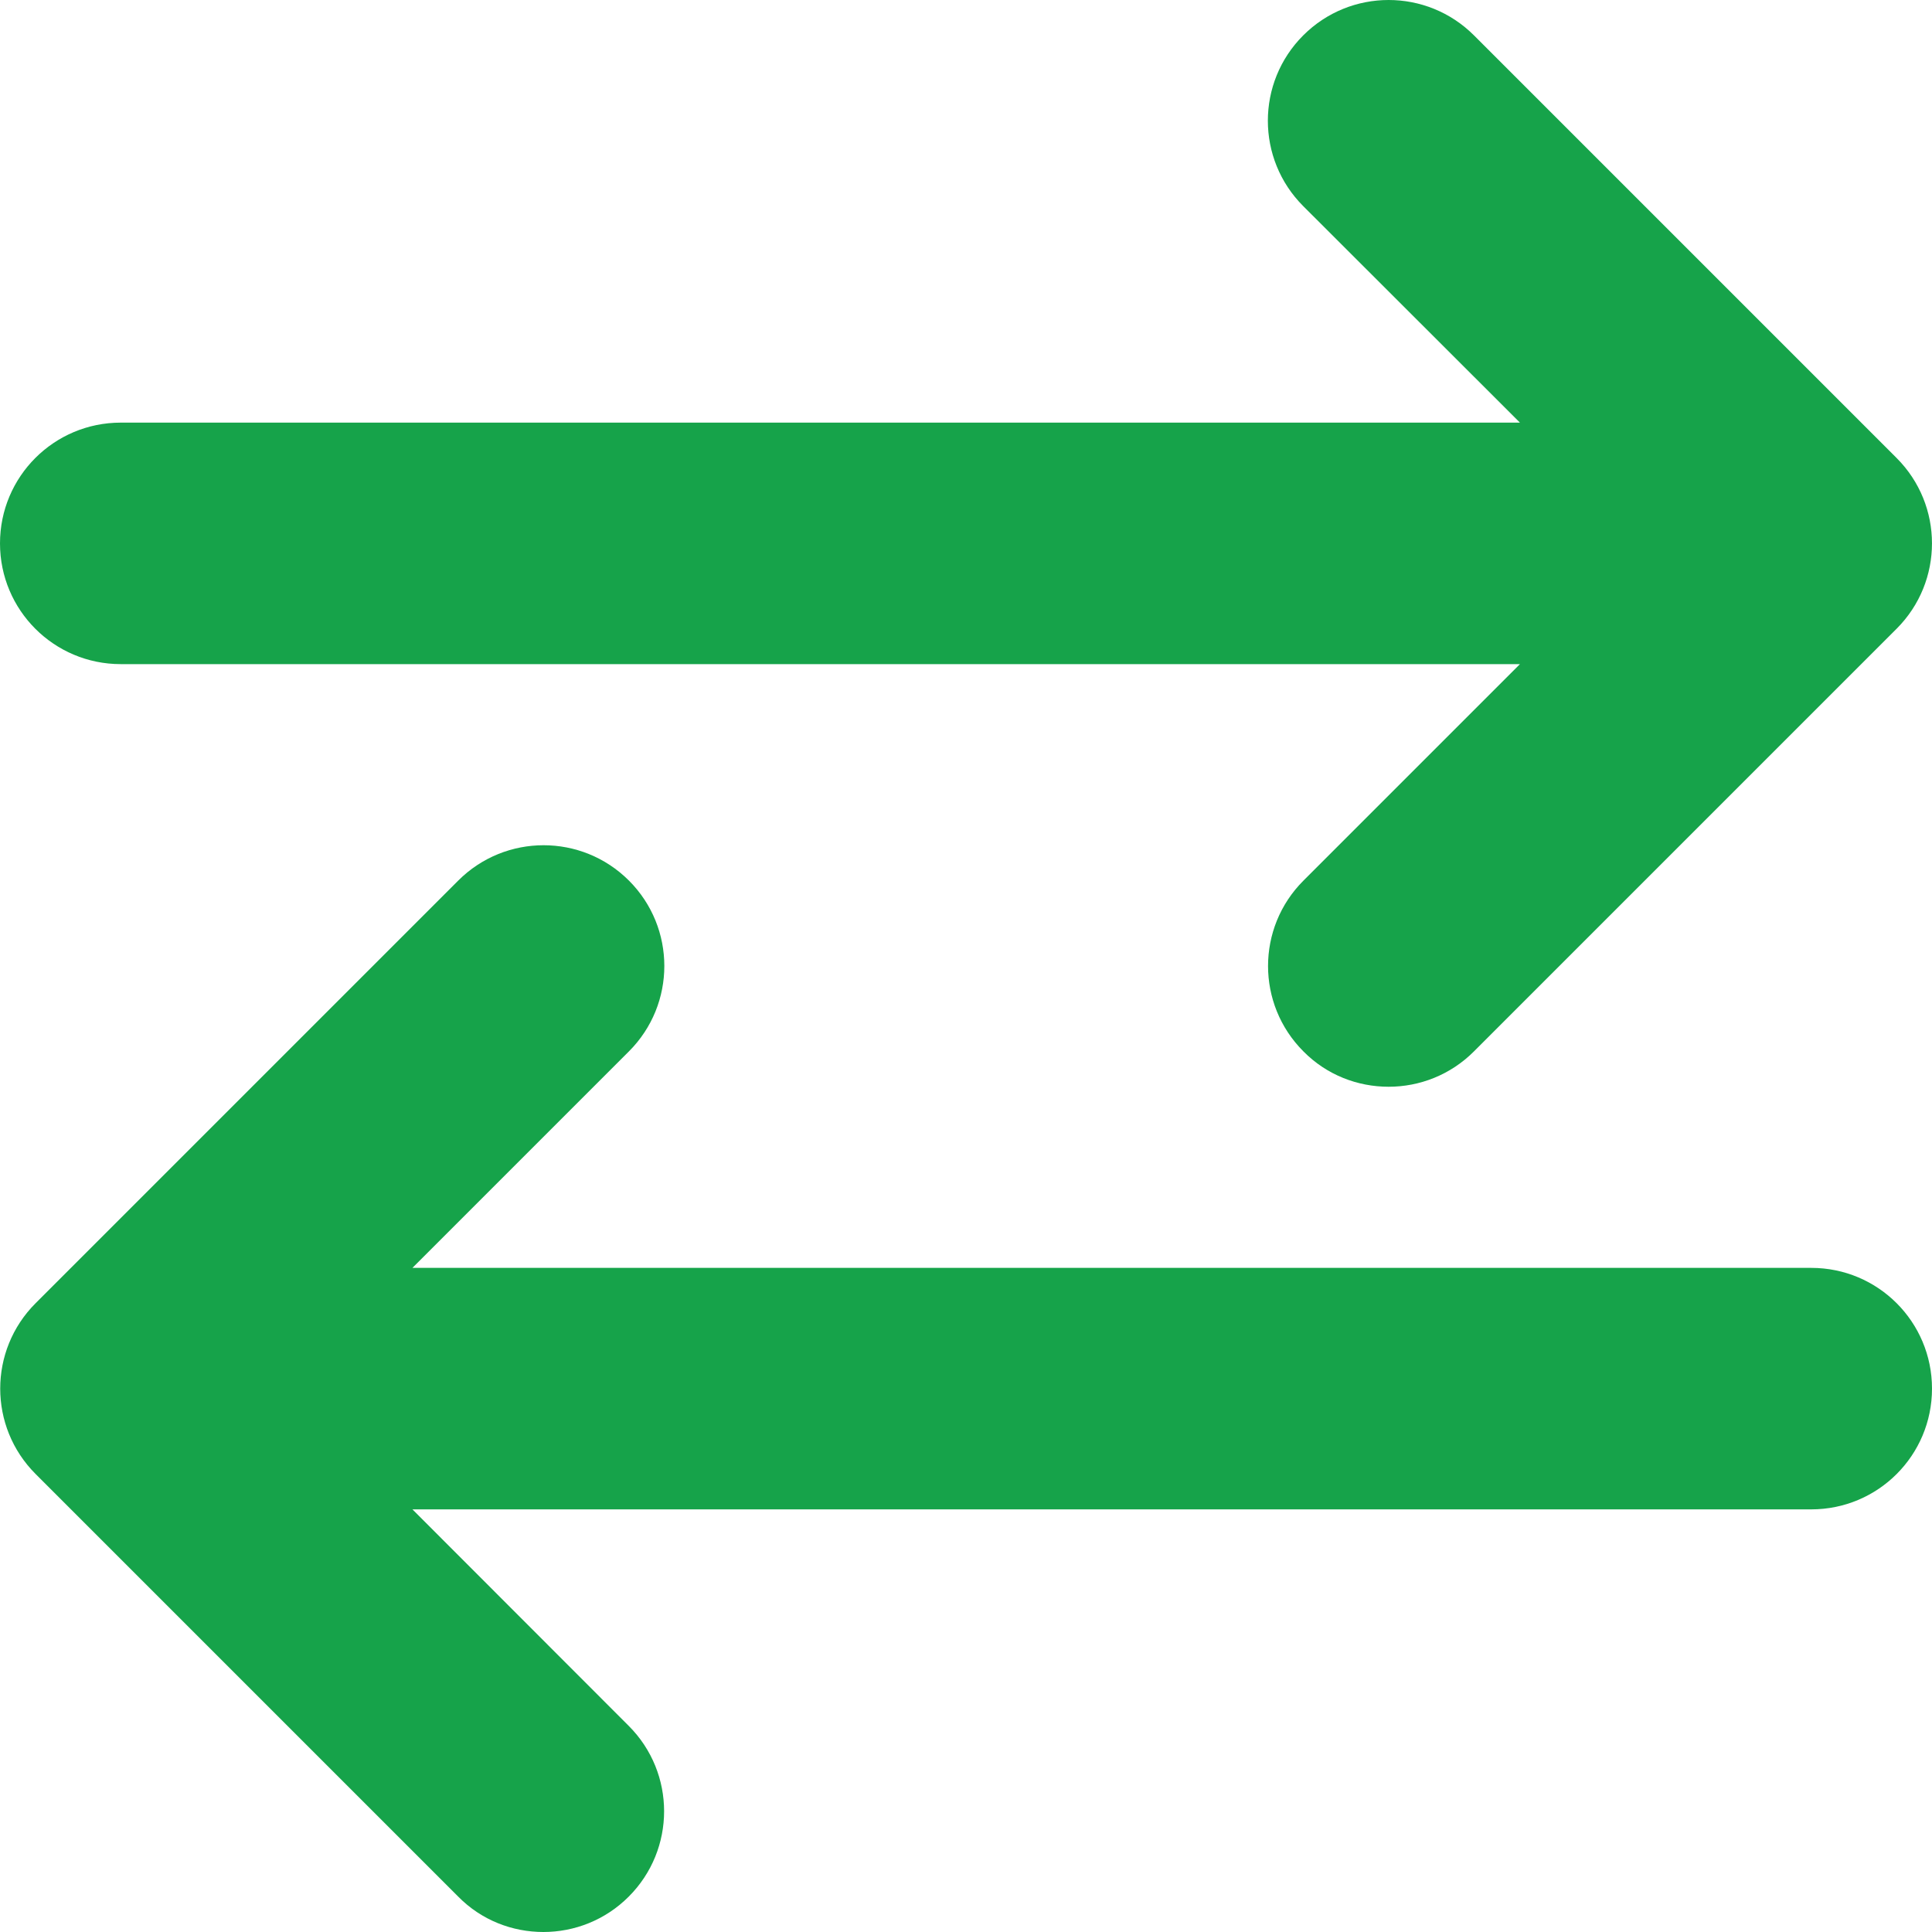
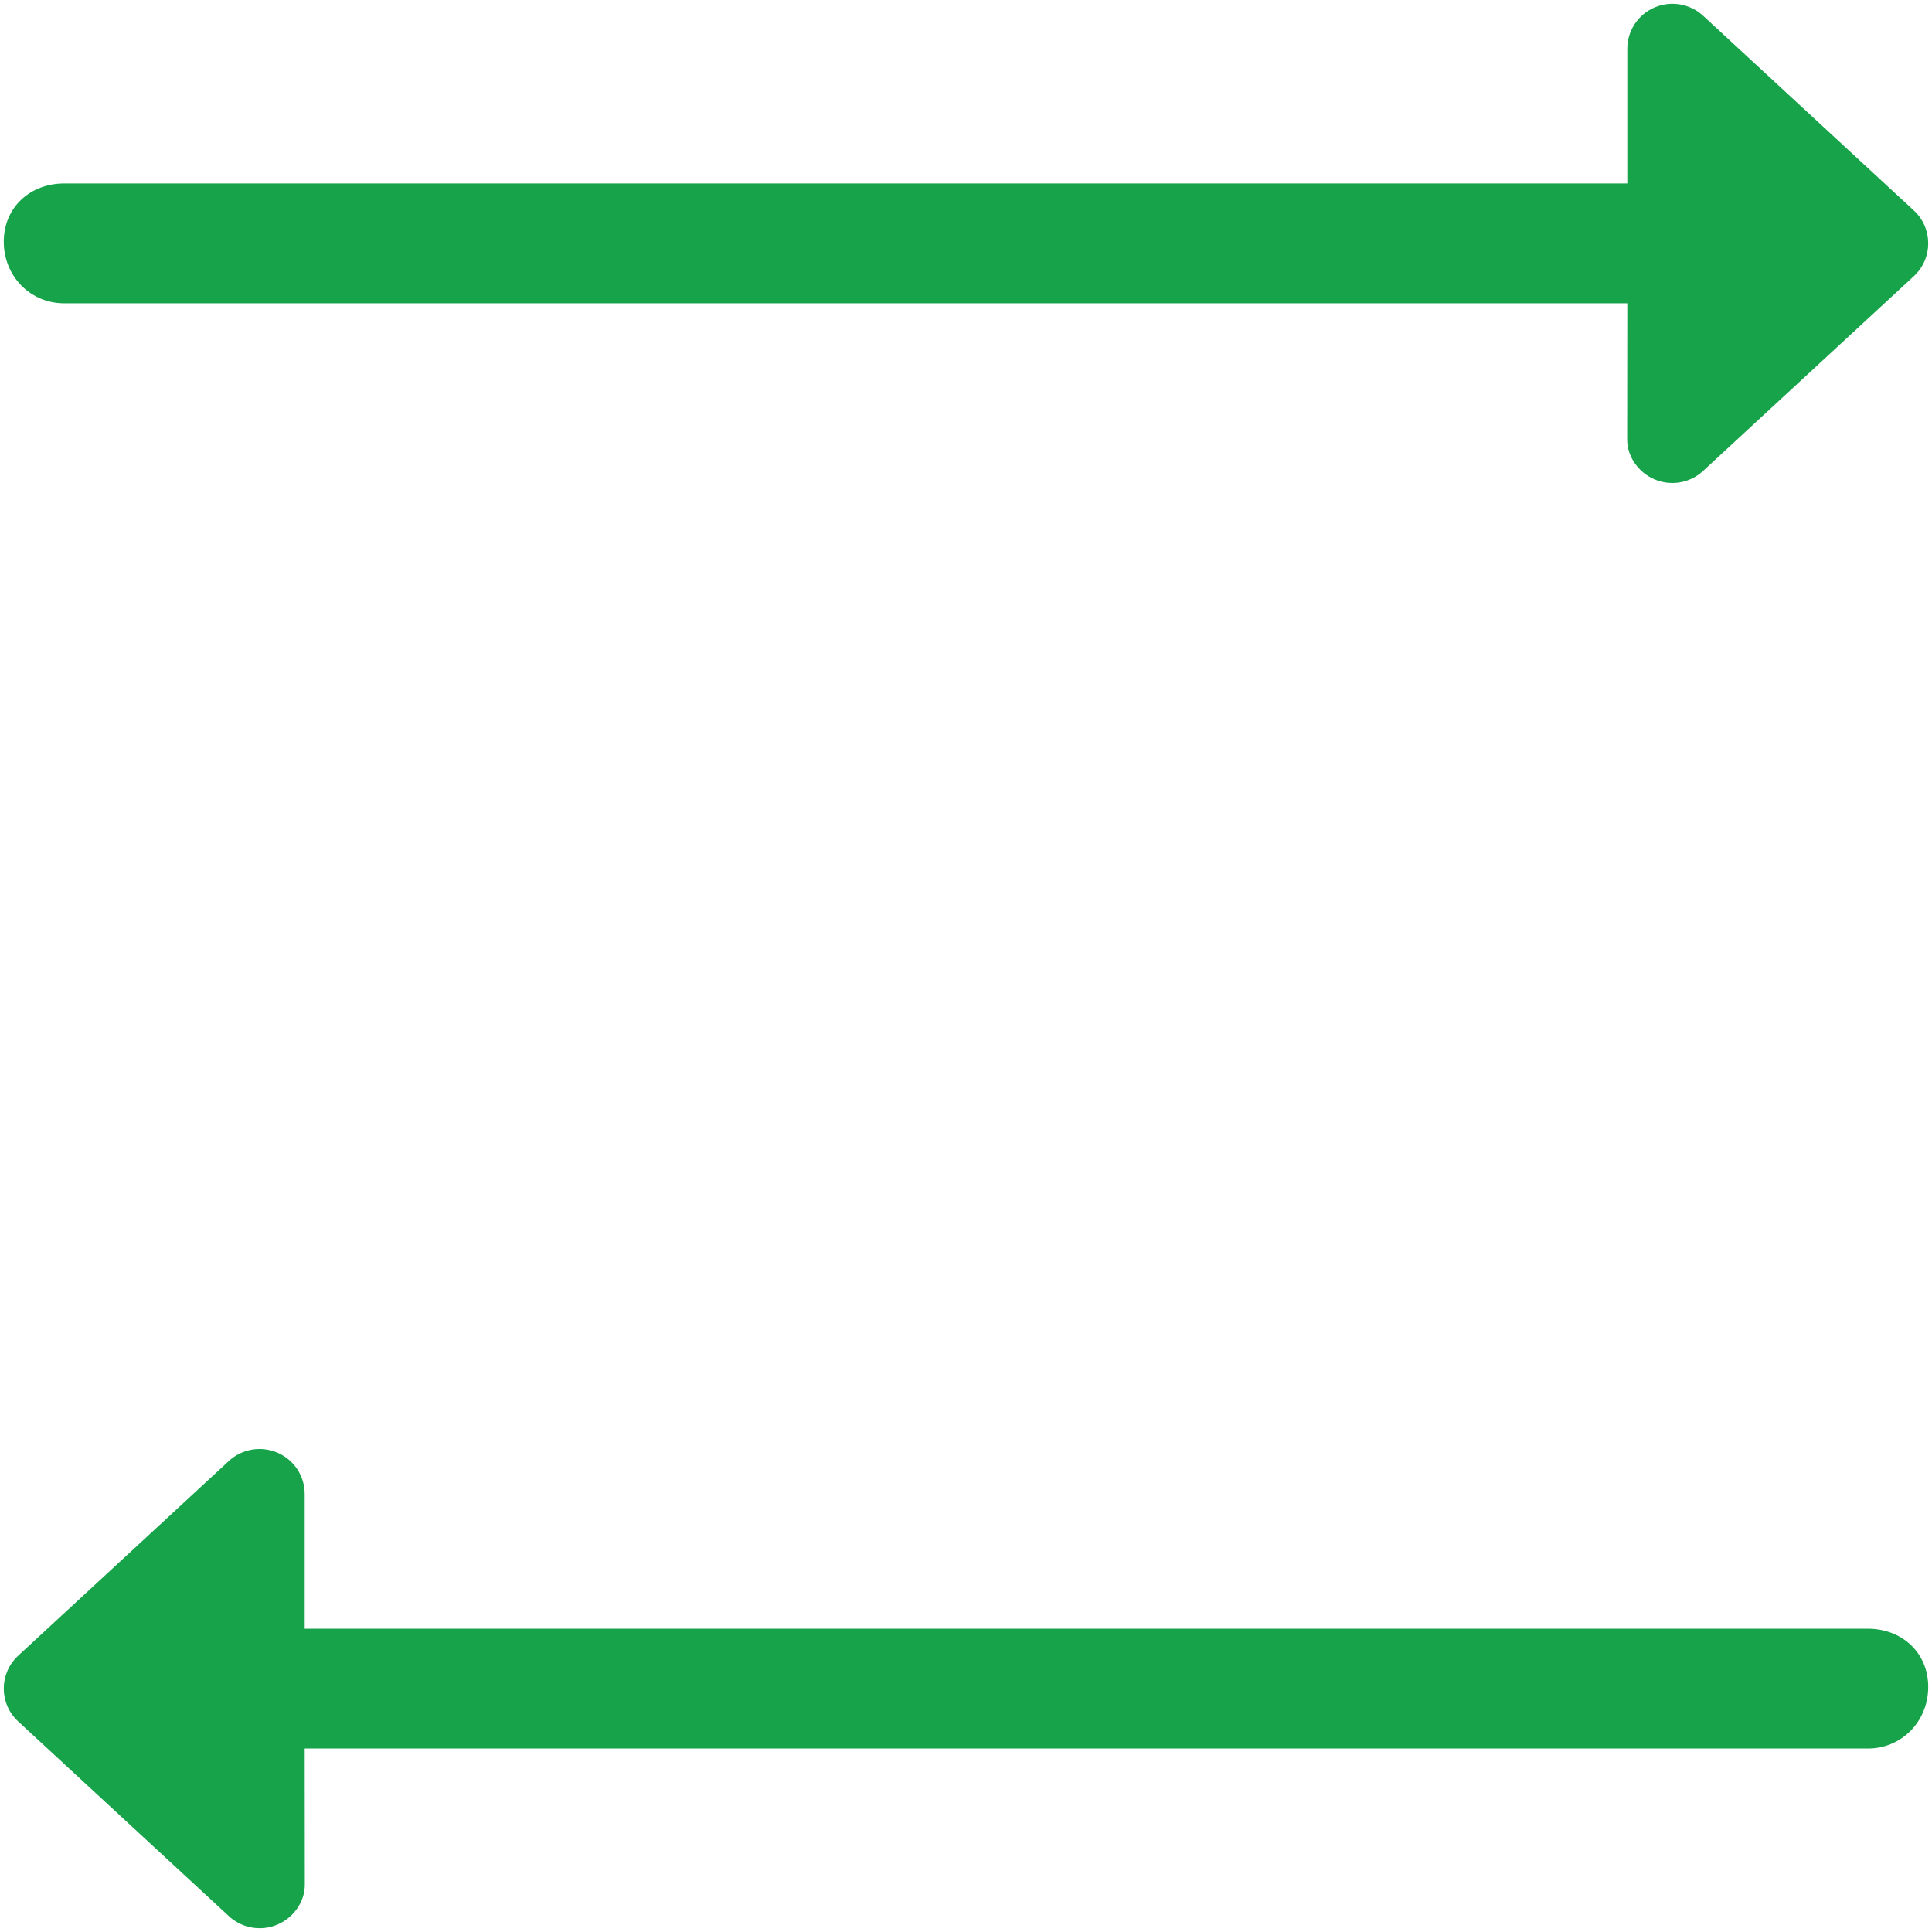
- <svg xmlns="http://www.w3.org/2000/svg" viewBox="0 0 512 512">
-   <path fill="#16a34a" d="M32 176h370.8l-57.38 57.38c-12.5 12.5-12.5 32.75 0 45.25C351.6 284.9 359.8 288 368 288s16.38-3.125 22.62-9.375l112-112c12.5-12.5 12.5-32.75 0-45.25l-112-112c-12.5-12.5-32.75-12.5-45.25 0s-12.5 32.75 0 45.25L402.8 112H32c-17.69 0-32 14.31-32 32S14.31 176 32 176zM480 336H109.3l57.38-57.38c12.5-12.5 12.5-32.75 0-45.25s-32.75-12.5-45.25 0l-112 112c-12.5 12.5-12.5 32.75 0 45.25l112 112C127.6 508.9 135.8 512 144 512s16.38-3.125 22.62-9.375c12.5-12.5 12.5-32.75 0-45.25L109.3 400H480c17.69 0 32-14.31 32-32S497.7 336 480 336z" />
+ <svg xmlns="http://www.w3.org/2000/svg" viewBox="0 0 512 512" version="1.1" id="svg27">
+   <defs id="defs31" />
+   <path d="m 507.149,73.229 -55.828,51.594 c -3.482,3.217 -8.556,4.077 -12.919,2.186 -4.362,-1.891 -7.181,-6.176 -7.181,-10.468 l 0.03,-36.168 H 16.938 C 8.138,80.373 1,73.279 1,64.051 1,54.824 8.138,48.623 16.938,48.623 H 431.252 V 12.904 c 0,-4.736 2.819,-9.024 7.181,-10.914 4.36,-1.89 9.437,-1.029 12.919,2.188 l 55.828,51.594 c 5.1,4.708 5.1,12.745 -0.03,17.457 z" id="path25" style="fill:#16a34a;fill-opacity:1;stroke-width:0.497" />
+   <path d="m 4.851,456.229 55.828,51.594 c 3.482,3.217 8.556,4.077 12.919,2.186 4.362,-1.891 7.181,-6.176 7.181,-10.468 l -0.03,-36.168 H 495.062 c 8.8,0 15.938,-7.094 15.938,-16.321 0,-9.227 -7.138,-15.428 -15.938,-15.428 H 80.748 v -35.719 c 0,-4.736 -2.819,-9.024 -7.181,-10.914 -4.36,-1.89 -9.437,-1.029 -12.919,2.188 L 4.821,438.772 c -5.1,4.708 -5.1,12.745 0.03,17.457 z" id="path25-1" style="fill:#16a34a;fill-opacity:1;stroke-width:0.497" />
</svg>
